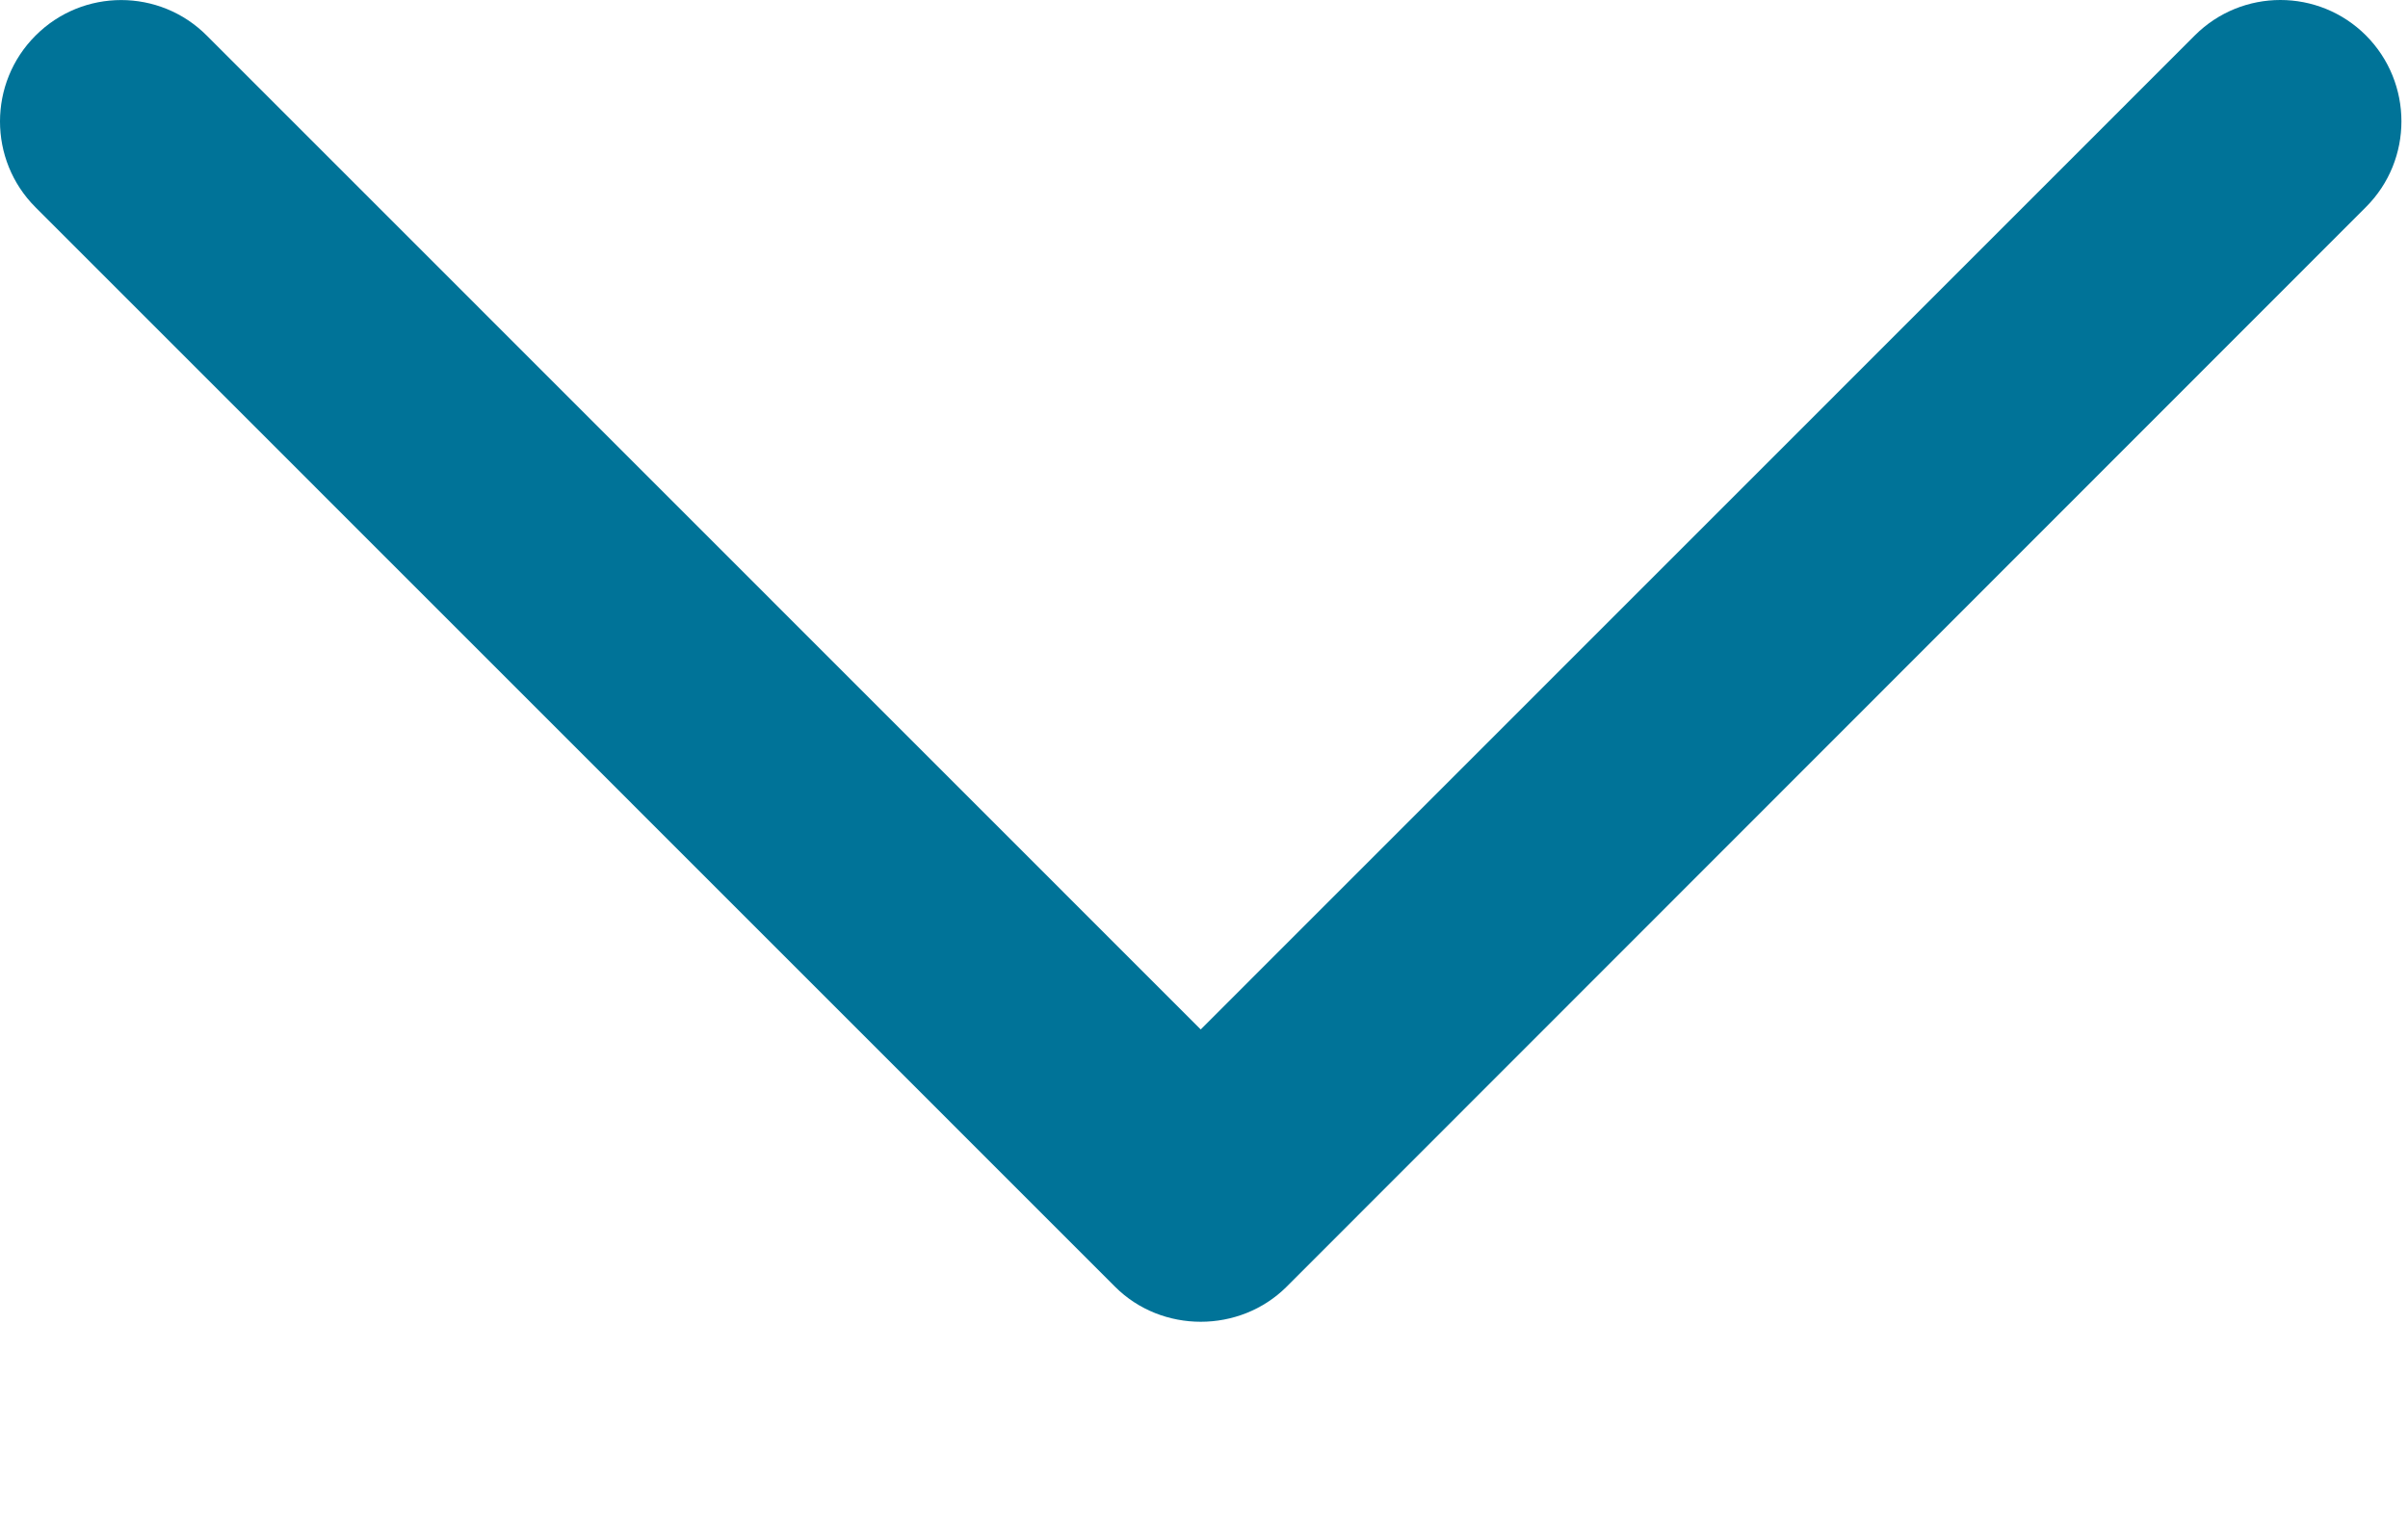
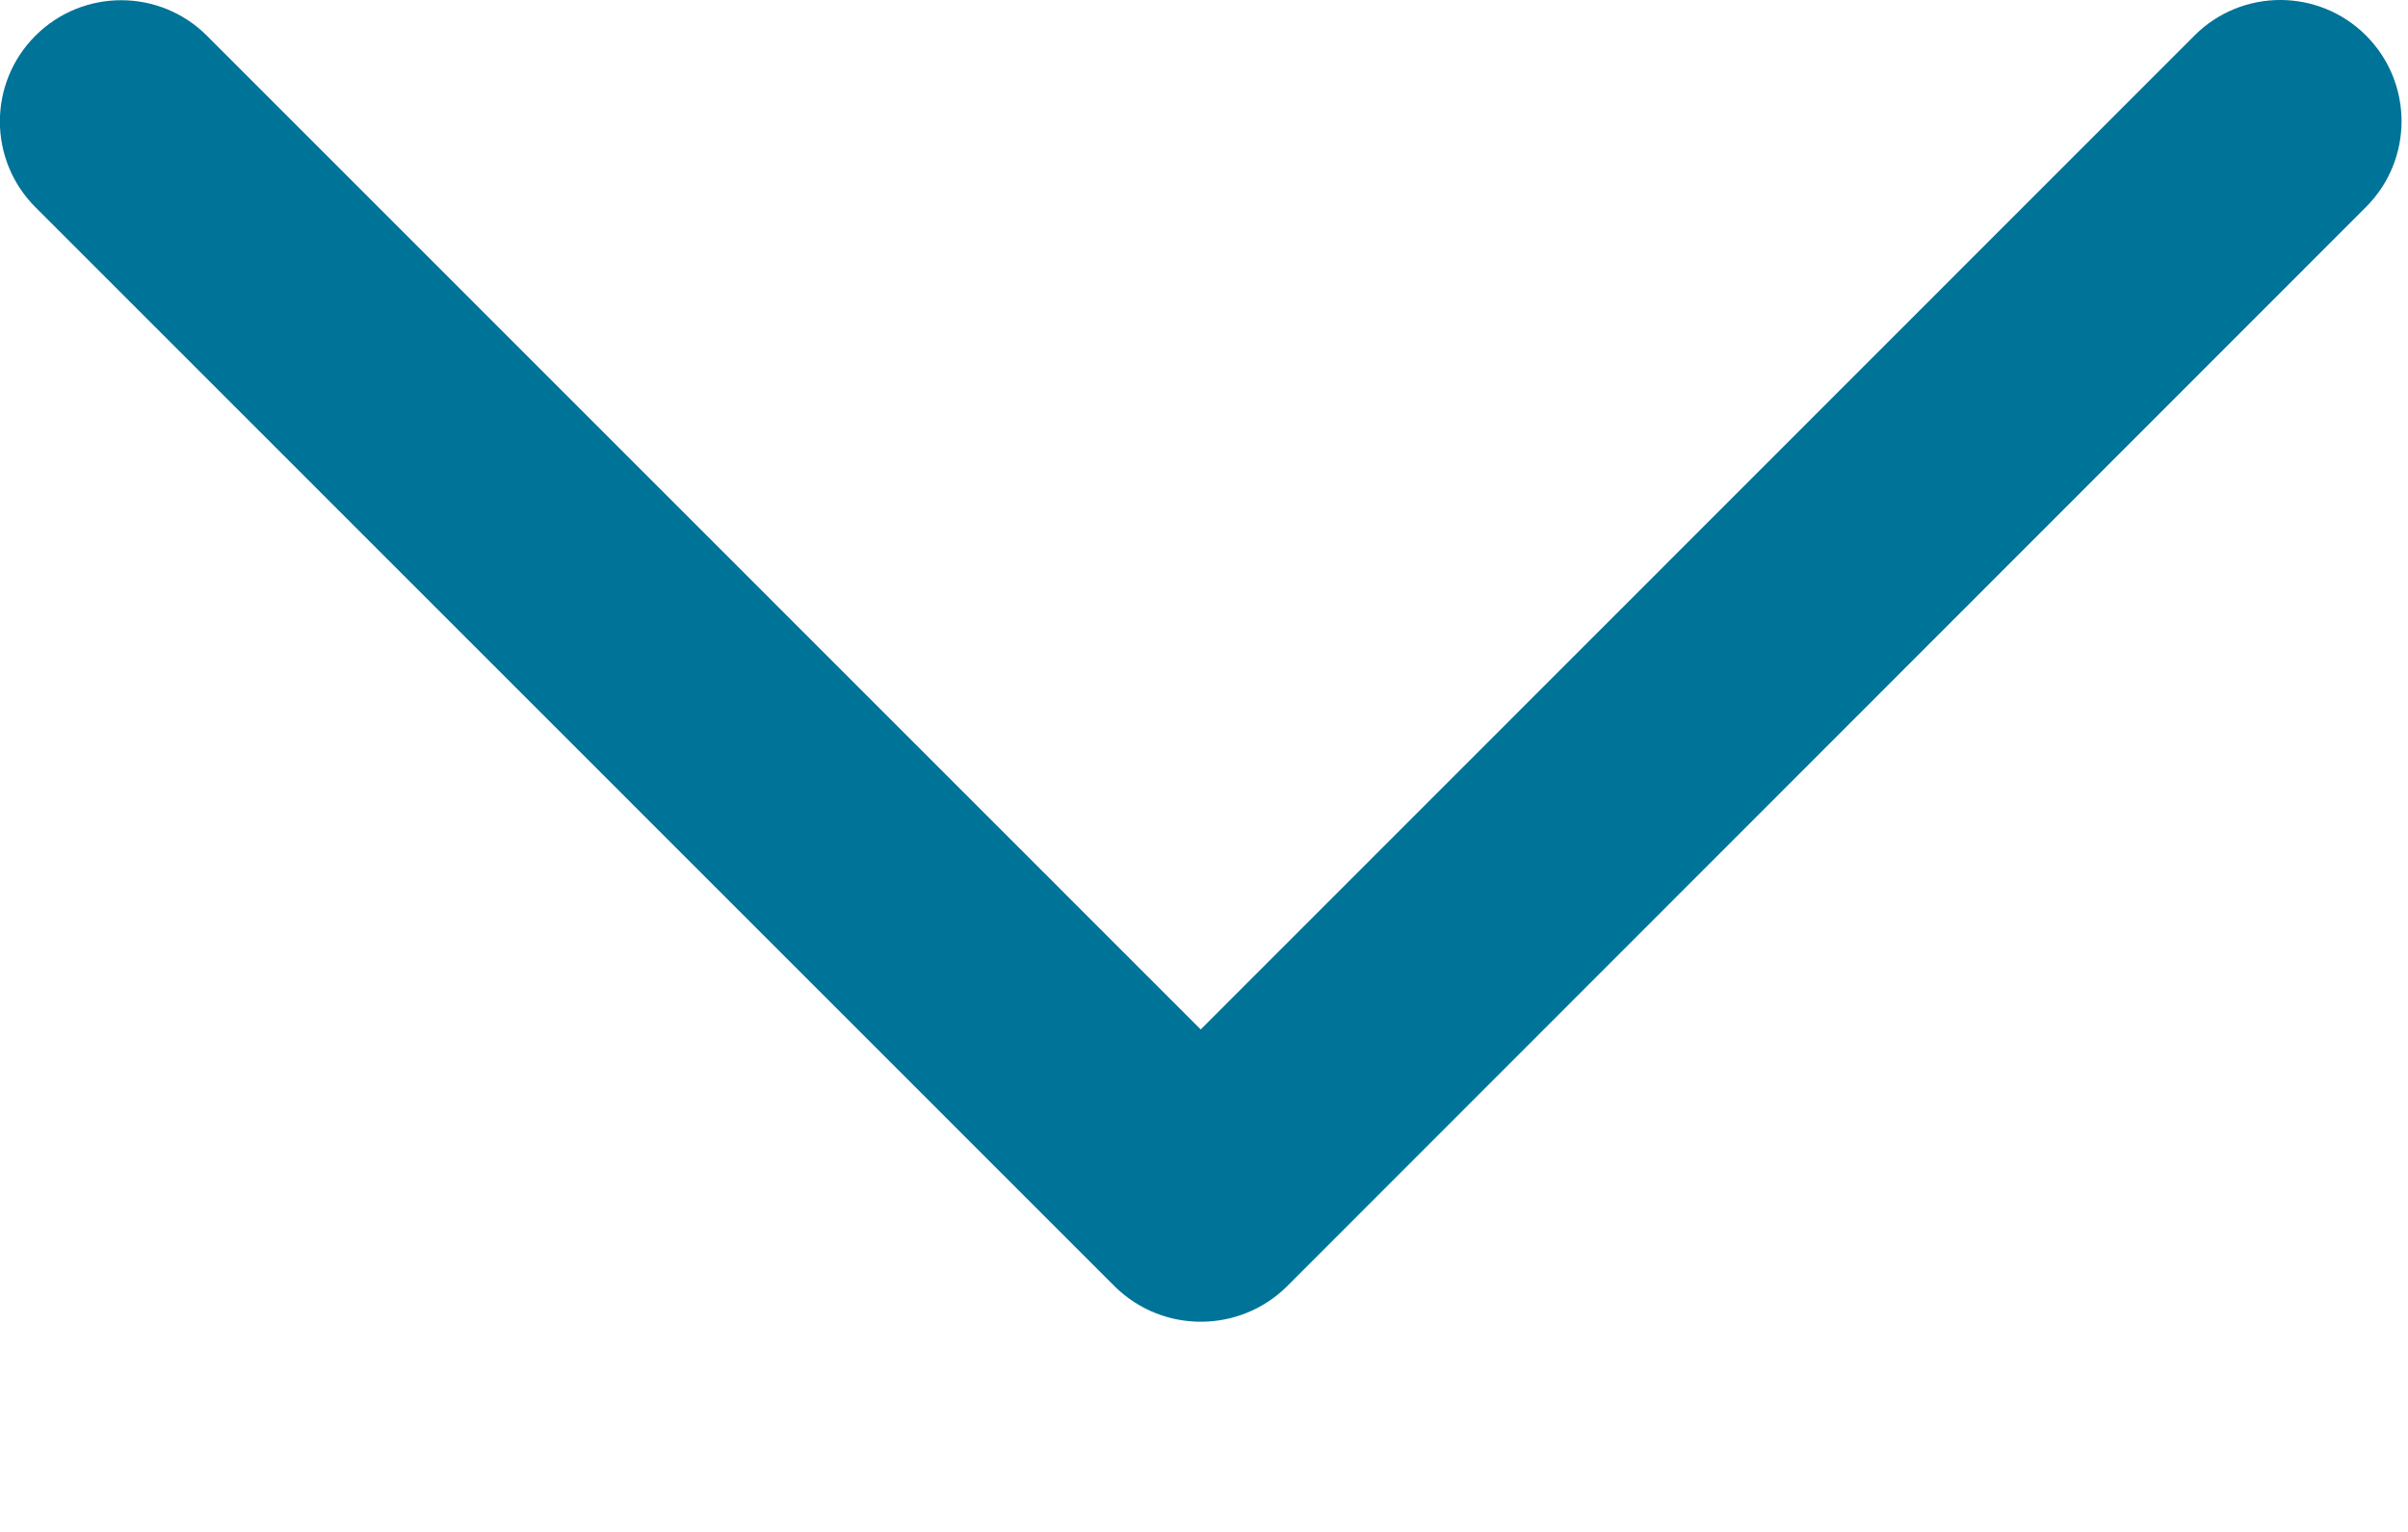
<svg xmlns="http://www.w3.org/2000/svg" width="11" height="7" viewBox="0 0 11 7" fill="none">
-   <path d="M5.877 5.88L10.808 0.946C11.024 0.73 11.024 0.379 10.808 0.162C10.592 -0.054 10.242 -0.054 10.026 0.162L5.485 4.704L0.945 0.163C0.729 -0.054 0.378 -0.054 0.162 0.163C-0.054 0.379 -0.054 0.731 0.162 0.947L5.094 5.88C5.307 6.093 5.663 6.093 5.877 5.88Z" fill="#007398" />
+   <path d="M5.877 5.88L10.808.946a.553.553 0 10-.783-.784l-4.54 4.542L.945.163a.553.553 0 10-.783.784L5.094 5.88a.56.56 0 00.783 0z" fill="#007398" />
</svg>
